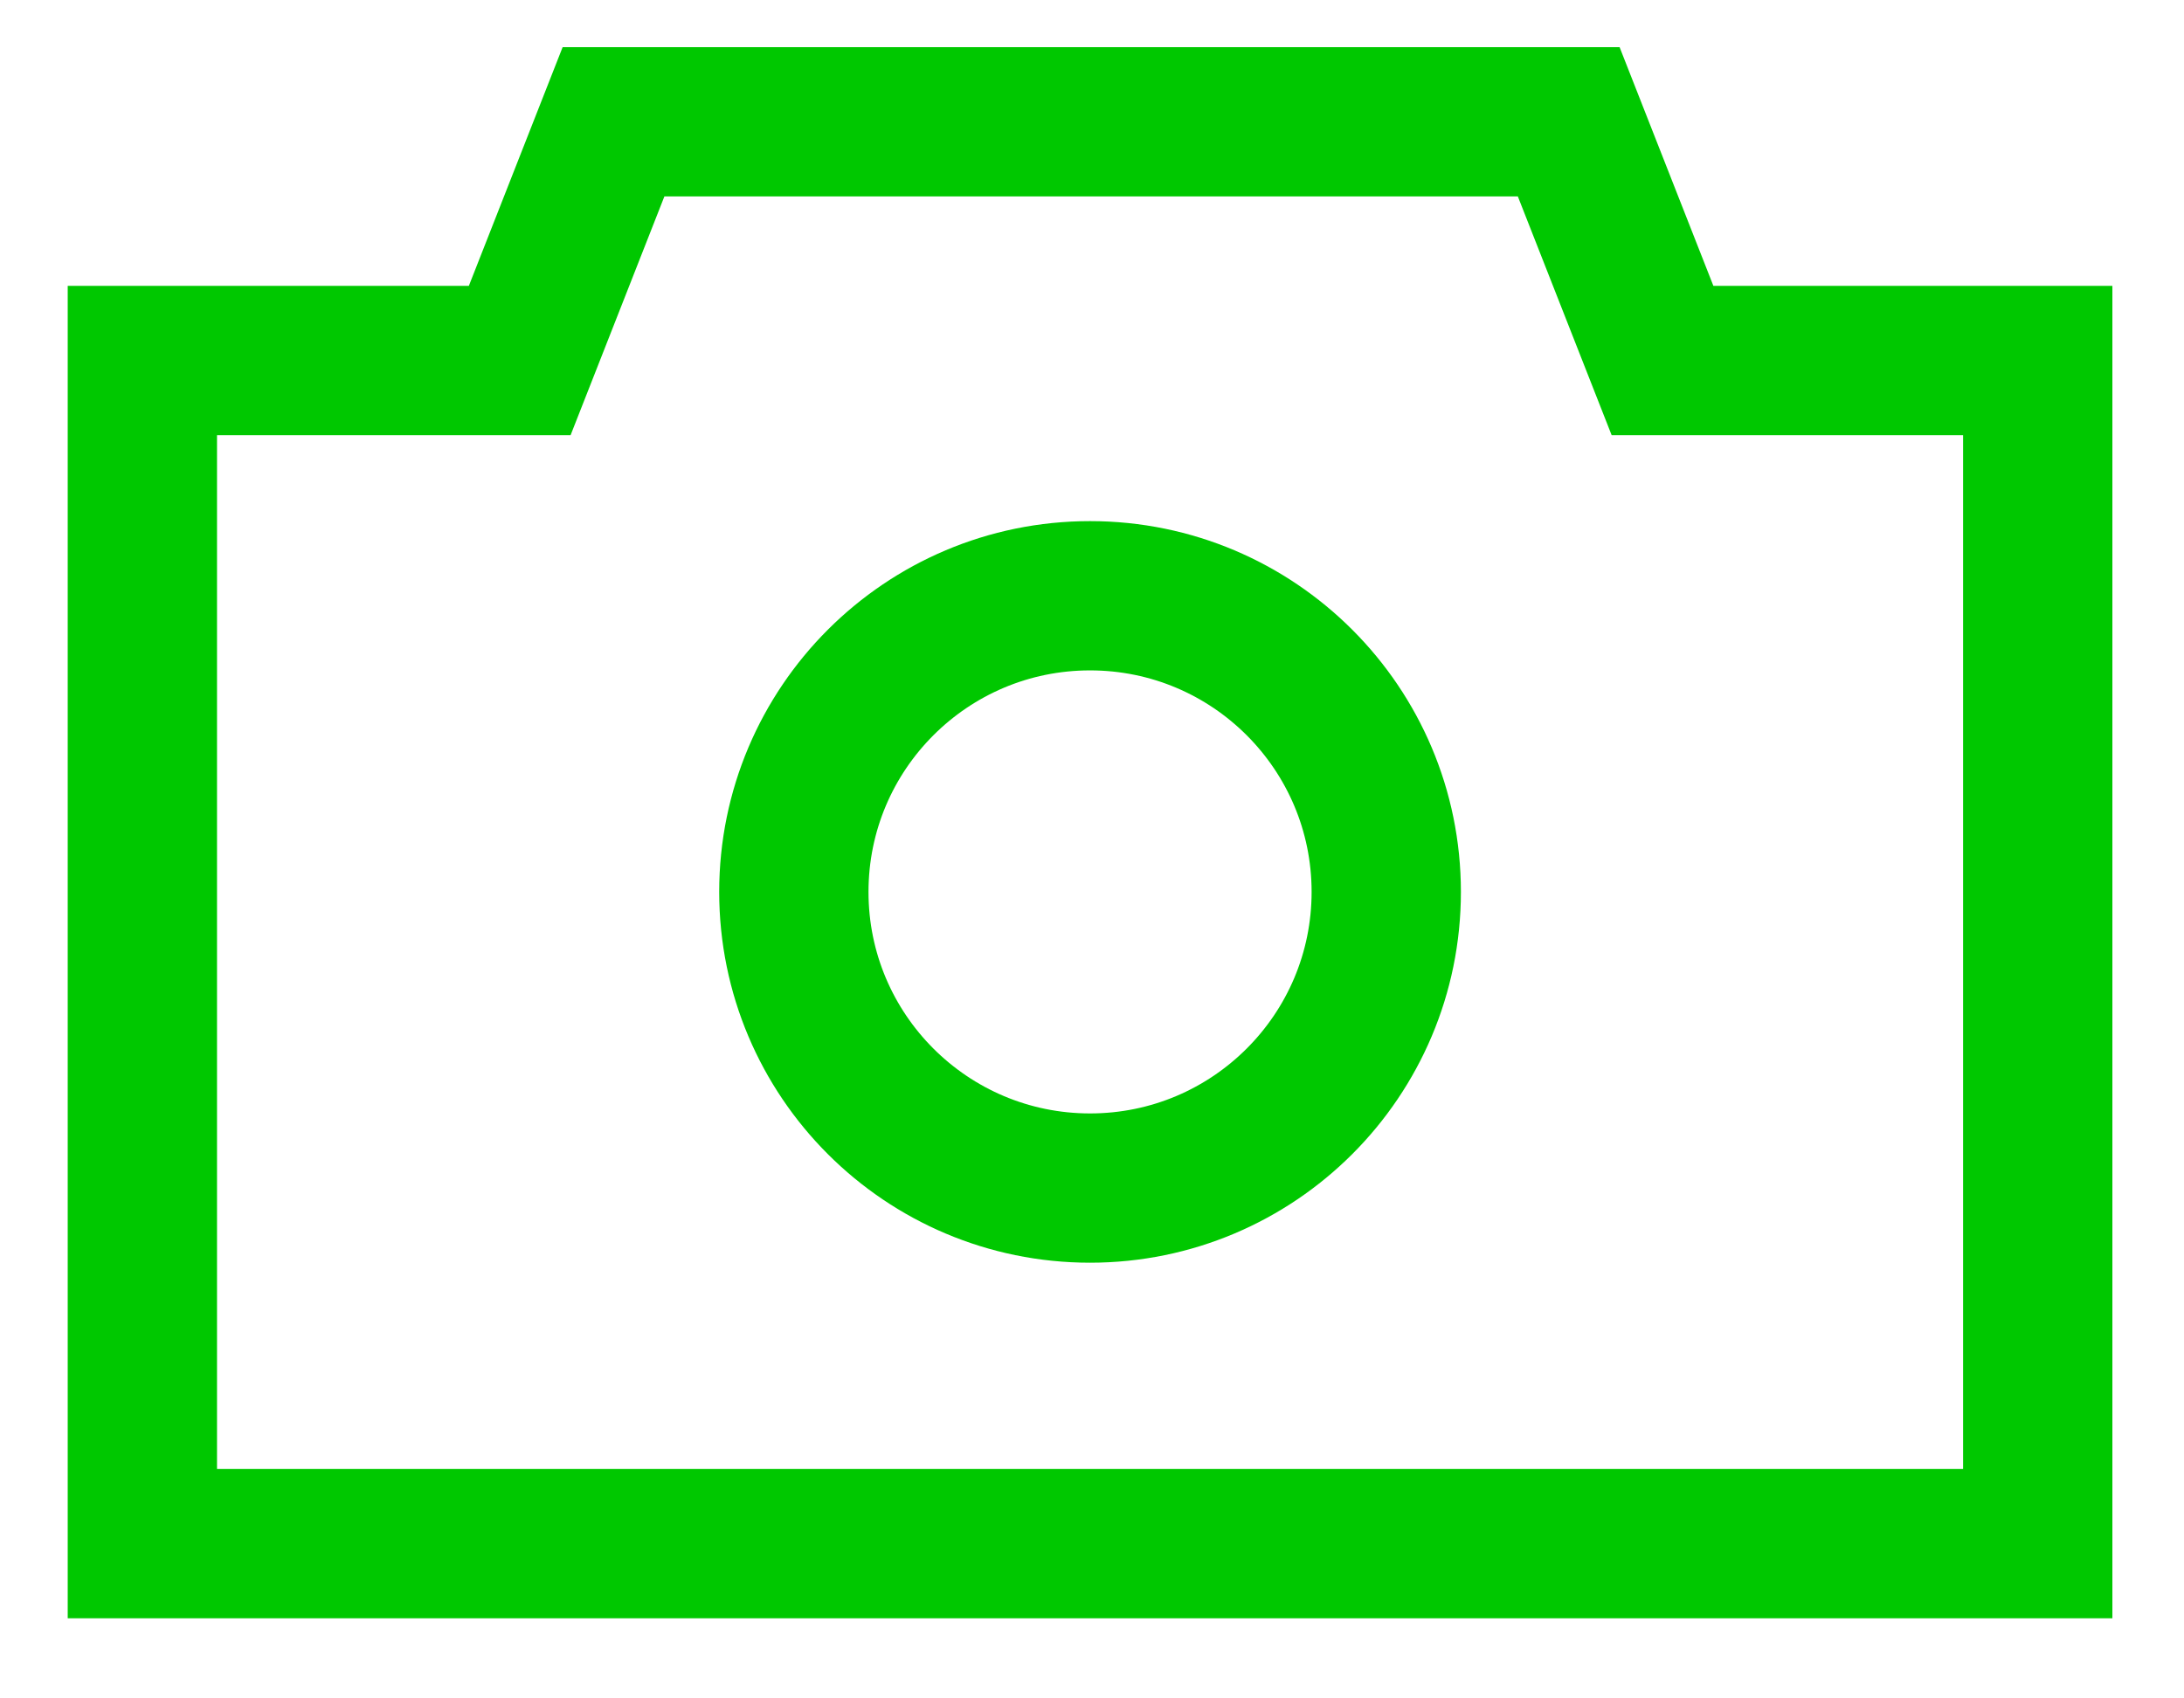
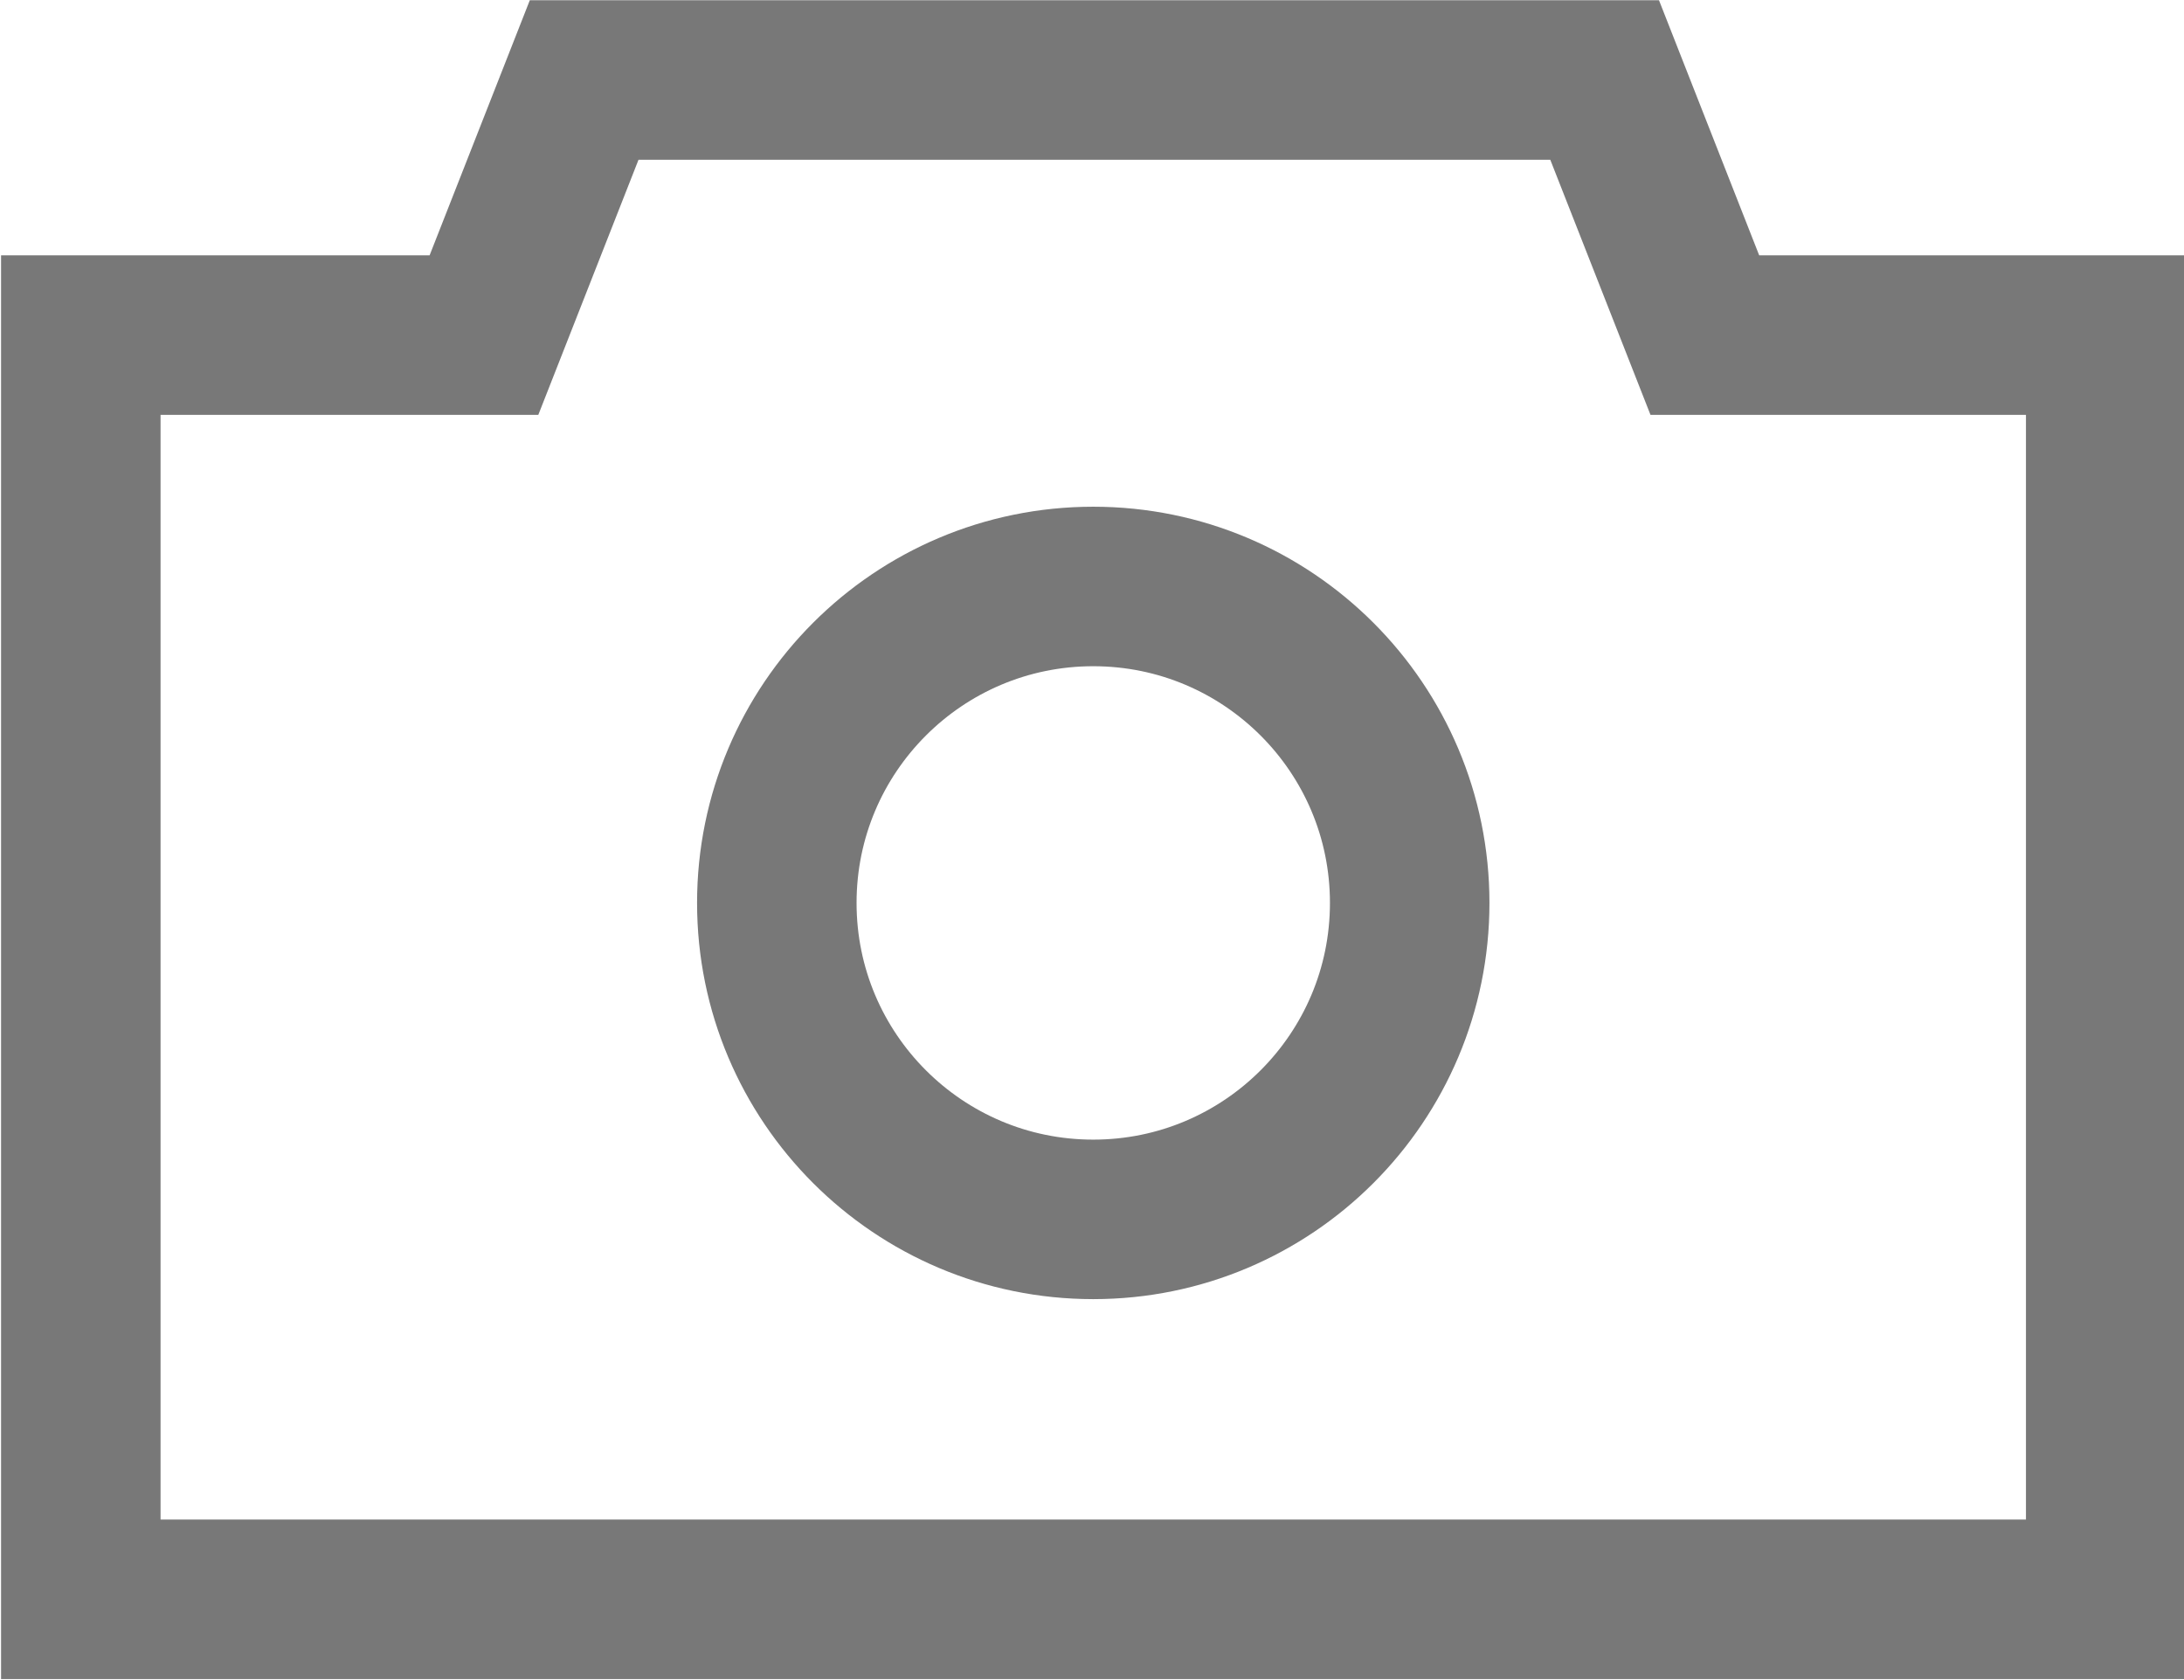
- <svg xmlns="http://www.w3.org/2000/svg" version="1.1" id="Layer_4" x="0px" y="0px" width="1024px" height="796px" viewBox="0 0 1024 796" enable-background="new 0 0 1024 796" xml:space="preserve">
-   <polygon fill="none" stroke="#00C800" stroke-width="70" stroke-miterlimit="10" points="779.492,169.06 735.516,57.105   287.656,57.105 243.679,169.06 188.681,169.059 66.749,169.059 66.749,723.87 955.422,723.87 955.422,169.059 836.145,169.059 " />
-   <path fill="none" stroke="#00C800" stroke-width="70" stroke-miterlimit="10" d="M649.964,418.252  c0,76.701-62.178,138.88-138.878,138.88c-76.701,0-138.879-62.179-138.879-138.88c0-76.697,62.178-138.877,138.879-138.877  C587.786,279.375,649.964,341.555,649.964,418.252z" />
+ <svg xmlns="http://www.w3.org/2000/svg" version="1.1" id="Layer_7" x="0px" y="0px" width="958.5px" height="737px" viewBox="0 0 958.5 737" enable-background="new 0 0 958.5 737" xml:space="preserve">
+   <polyline fill="none" stroke="#22B14C" stroke-width="50" stroke-miterlimit="10" points="4041.283,-1258.427 4715.078,-584.632   5388.873,-1258.427 " />
+   <g>
+     <g>
+       <g>
+         <g>
+           <polygon fill="none" stroke="#22B14C" stroke-width="10" stroke-miterlimit="10" points="3874.482,209.138 3815.985,209.138       3815.985,-221.439 3815.985,-356.938 3874.482,-356.938     " />
+           <g>
+             <g>
+               <path fill="none" stroke="#22B14C" stroke-width="10" stroke-miterlimit="10" d="M3806.233-221.334c-6.627,0-12-5.372-12-12        v-176c0-6.627,5.373-12,12-12h78c6.628,0,12,5.373,12,12v176c0,6.628-5.372,12-12,12" />
+               <path fill="none" stroke="#22B14C" stroke-width="10" stroke-miterlimit="10" d="M3766.459-299.584        c-12.012,0-21.75-9.737-21.75-21.75c0-12.012,9.738-21.75,21.75-21.75" />
+               <rect x="3896.233" y="-363.834" fill="none" stroke="#22B14C" stroke-width="10" stroke-miterlimit="10" width="33.226" height="85" />
+               <rect x="3766.459" y="-363.834" fill="none" stroke="#22B14C" stroke-width="10" stroke-miterlimit="10" width="27.774" height="85" />
+               <rect x="3929.459" y="-344.667" fill="none" stroke="#22B14C" stroke-width="10" stroke-miterlimit="10" width="21" height="46.667" />
+             </g>
+             <line fill="none" stroke="#22B14C" stroke-width="10" stroke-miterlimit="10" x1="3806.233" y1="-221.334" x2="3815.985" y2="-221.334" />
+             <line fill="none" stroke="#22B14C" stroke-width="10" stroke-miterlimit="10" x1="3884.233" y1="-221.334" x2="3874.482" y2="-221.334" />
+           </g>
+           <g>
+             <g>
+               <path fill="none" stroke="#22B14C" stroke-width="10" stroke-miterlimit="10" d="M3806.233,73.532c-6.628,0-12,5.372-12,12        v176.001c0,6.626,5.373,11.999,11.999,11.999h78c6.628,0,12.001-5.373,12-12l0.001-176c0-6.628-5.372-12-12-12" />
+               <path fill="none" stroke="#22B14C" stroke-width="10" stroke-miterlimit="10" d="M3766.459,151.782        c-12.013,0-21.75,9.737-21.75,21.75s9.737,21.75,21.75,21.75" />
+               <rect x="3896.233" y="131.033" fill="none" stroke="#22B14C" stroke-width="10" stroke-miterlimit="10" width="33.225" height="84.999" />
+               <rect x="3766.459" y="131.033" fill="none" stroke="#22B14C" stroke-width="10" stroke-miterlimit="10" width="27.774" height="85" />
+               <rect x="3929.459" y="150.199" fill="none" stroke="#22B14C" stroke-width="10" stroke-miterlimit="10" width="20.999" height="46.666" />
+             </g>
+             <line fill="none" stroke="#22B14C" stroke-width="10" stroke-miterlimit="10" x1="3806.233" y1="73.532" x2="3815.985" y2="73.532" />
+             <line fill="none" stroke="#22B14C" stroke-width="10" stroke-miterlimit="10" x1="3884.233" y1="73.532" x2="3874.481" y2="73.532" />
+           </g>
+         </g>
+         <g>
+           <polygon fill="none" stroke="#22B14C" stroke-width="10" stroke-miterlimit="10" points="4333.263,209.138 4391.76,209.138       4391.76,-221.439 4391.76,-356.938 4333.263,-356.938     " />
+           <g>
+             <g>
+               <path fill="none" stroke="#22B14C" stroke-width="10" stroke-miterlimit="10" d="M4401.511-221.334c6.628,0,12-5.372,12-12        v-176c0-6.627-5.372-12-12-12h-78c-6.627,0-12,5.373-12,12v176c0,6.628,5.373,12,12,12" />
+               <path fill="none" stroke="#22B14C" stroke-width="10" stroke-miterlimit="10" d="M4441.285-299.584        c12.013,0,21.75-9.737,21.75-21.75c0-12.012-9.737-21.75-21.75-21.75" />
+               <rect x="4278.285" y="-363.834" fill="none" stroke="#22B14C" stroke-width="10" stroke-miterlimit="10" width="33.226" height="85" />
+               <rect x="4413.511" y="-363.834" fill="none" stroke="#22B14C" stroke-width="10" stroke-miterlimit="10" width="27.774" height="85" />
+               <rect x="4257.285" y="-344.667" fill="none" stroke="#22B14C" stroke-width="10" stroke-miterlimit="10" width="21" height="46.667" />
+             </g>
+             <line fill="none" stroke="#22B14C" stroke-width="10" stroke-miterlimit="10" x1="4401.511" y1="-221.334" x2="4391.76" y2="-221.334" />
+             <line fill="none" stroke="#22B14C" stroke-width="10" stroke-miterlimit="10" x1="4323.511" y1="-221.334" x2="4333.263" y2="-221.334" />
+           </g>
+           <g>
+             <g>
+               <path fill="none" stroke="#22B14C" stroke-width="10" stroke-miterlimit="10" d="M4401.511,73.532c6.628,0,12,5.372,12,12        v176.001c0,6.626-5.373,11.999-11.999,11.999h-78c-6.628,0-12.001-5.373-12-12l-0.001-176c0-6.628,5.372-12,12-12" />
+               <path fill="none" stroke="#22B14C" stroke-width="10" stroke-miterlimit="10" d="M4441.285,151.782        c12.013,0,21.75,9.737,21.75,21.75s-9.737,21.75-21.75,21.75" />
+               <rect x="4278.286" y="131.033" fill="none" stroke="#22B14C" stroke-width="10" stroke-miterlimit="10" width="33.225" height="84.999" />
+               <rect x="4413.511" y="131.033" fill="none" stroke="#22B14C" stroke-width="10" stroke-miterlimit="10" width="27.774" height="85" />
+               <rect x="4257.286" y="150.199" fill="none" stroke="#22B14C" stroke-width="10" stroke-miterlimit="10" width="20.999" height="46.666" />
+             </g>
+             <line fill="none" stroke="#22B14C" stroke-width="10" stroke-miterlimit="10" x1="4401.511" y1="73.532" x2="4391.759" y2="73.532" />
+             <line fill="none" stroke="#22B14C" stroke-width="10" stroke-miterlimit="10" x1="4323.511" y1="73.532" x2="4333.263" y2="73.532" />
+           </g>
+         </g>
+       </g>
+       <g>
+         <path fill="none" stroke="#22B14C" stroke-width="10" stroke-miterlimit="10" d="M4164.275,196.999h-125.379h-7.339     c-83.743-66.512-134.62-154.018-134.62-249.899c0-95.887,66.154-183.388,149.897-249.899l1.222,0.415h94.831" />
+         <path fill="none" stroke="#22B14C" stroke-width="10" stroke-miterlimit="10" d="M4043.469,196.999h125.38h7.338     c83.743-66.512,134.62-154.018,134.62-249.899c0-95.887-66.154-183.388-149.896-249.899l-1.223,0.415h-94.831" />
+       </g>
+       <g>
+         <path fill="none" stroke="#22B14C" stroke-width="10" stroke-miterlimit="10" d="M4032.428,193.89     c-22.852-60.268-37.041-144.442-37.041-237.578c0-103.055,32.648-195.136,59.905-256.002" />
+         <path fill="none" stroke="#22B14C" stroke-width="10" stroke-miterlimit="10" d="M4173.106,193.89     c22.851-60.268,37.04-144.442,37.04-237.578c0-103.055-32.647-195.136-59.904-256.002" />
+       </g>
+       <g>
+         <line fill="none" stroke="#22B14C" stroke-width="10" stroke-miterlimit="10" x1="3902.54" y1="-121.9" x2="3875.587" y2="-121.9" />
+         <line fill="none" stroke="#22B14C" stroke-width="10" stroke-miterlimit="10" x1="3902.54" y1="-25.9" x2="3875.587" y2="-25.9" />
+       </g>
+       <g>
+         <line fill="none" stroke="#22B14C" stroke-width="10" stroke-miterlimit="10" x1="4309.601" y1="-121.9" x2="4334.369" y2="-121.9" />
+         <line fill="none" stroke="#22B14C" stroke-width="10" stroke-miterlimit="10" x1="4309.601" y1="-25.9" x2="4334.369" y2="-25.9" />
+       </g>
+     </g>
+     <g>
+       <path fill="none" stroke="#22B14C" stroke-width="10" stroke-miterlimit="10" d="M4024.899-215.303    c15.268,33.166,24.803,71.458,26.641,112.51c2.965,66.216-14.657,127.071-45.544,171.935" />
+       <path fill="none" stroke="#22B14C" stroke-width="10" stroke-miterlimit="10" d="M4182.846-215.303    c-15.268,33.166-24.803,71.458-26.641,112.51c-2.965,66.216,14.657,127.071,45.544,171.935" />
+     </g>
+     <g>
+       <line fill="none" stroke="#22B14C" stroke-width="10" stroke-miterlimit="10" x1="4004.121" y1="-127.318" x2="3926.932" y2="-162.094" />
+       <line fill="none" stroke="#22B14C" stroke-width="10" stroke-miterlimit="10" x1="4203.624" y1="-127.318" x2="4280.813" y2="-162.094" />
+     </g>
+     <g>
+       <line fill="none" stroke="#22B14C" stroke-width="10" stroke-miterlimit="10" x1="4203.623" y1="40.906" x2="4280.813" y2="75.682" />
+       <line fill="none" stroke="#22B14C" stroke-width="10" stroke-miterlimit="10" x1="4004.12" y1="40.906" x2="3926.932" y2="75.682" />
+     </g>
+   </g>
+   <path fill="none" stroke="#22B14C" stroke-width="15" stroke-miterlimit="10" d="M3450.514-603.516v-190.361  c0-59.543,48.266-107.813,107.816-107.813h92.834c59.54,0,107.812,48.27,107.812,107.813v190.361H3450.514z" />
+   <path fill="none" stroke="#22B14C" stroke-width="15" stroke-miterlimit="10" d="M3450.514-793.877L3328.647-1391  c-9.828-32.506,8.557-66.826,41.063-76.652c32.507-9.829,66.825,8.558,76.653,41.064l165.101,524.898" />
+   <line fill="none" stroke="#22B14C" stroke-width="15" stroke-miterlimit="10" x1="3336.63" y1="-1354.503" x2="2552.797" y2="-1024.266" />
+   <line fill="none" stroke="#22B14C" stroke-width="15" stroke-miterlimit="10" x1="2533.761" y1="-1098.311" x2="3298.939" y2="-1421.817" />
+   <line fill="none" stroke="#22B14C" stroke-width="15" stroke-miterlimit="10" x1="3258.548" y1="-1472.814" x2="2476.868" y2="-1142.333" />
+   <line fill="none" stroke="#22B14C" stroke-width="15" stroke-miterlimit="10" x1="2434.95" y1="-1168.572" x2="3242.779" y2="-1510.109" />
+   <rect x="2402.167" y="-721.697" fill="none" stroke="#22B14C" stroke-width="15" stroke-miterlimit="10" width="133" height="200.989" />
+   <path fill="none" stroke="#22B14C" stroke-width="15" stroke-miterlimit="10" d="M3459.911-1383.521l205.426-24.232  c6.768,4.371,14.822,6.919,23.477,6.919c23.934,0,43.334-19.401,43.334-43.334c0-23.932-19.4-43.333-43.334-43.333  c-16.448,0-30.756,9.165-38.096,22.667l-135.556,1.557" />
+   <path fill="none" stroke="#22B14C" stroke-width="15" stroke-miterlimit="10" d="M2448.036-1117.99  c0,16.678-13.521,30.198-30.201,30.198c-16.675,0-30.196-13.521-30.196-30.198s13.521-30.198,30.196-30.198  C2434.515-1148.188,2448.036-1134.668,2448.036-1117.99z" />
+   <circle fill="none" stroke="#22B14C" stroke-width="15" stroke-miterlimit="10" cx="3689.481" cy="-1444.664" r="13.59" />
+   <rect x="2422.167" y="-947.834" fill="none" stroke="#22B14C" stroke-width="15" stroke-miterlimit="10" width="93.846" height="226.137" />
+   <rect x="2516.013" y="-878.834" fill="none" stroke="#22B14C" stroke-width="15" stroke-miterlimit="10" width="61.154" height="94" />
+   <rect x="2402.167" y="-878.834" fill="none" stroke="#22B14C" stroke-width="15" stroke-miterlimit="10" width="21.341" height="94" />
+   <path fill="none" stroke="#22B14C" stroke-width="15" stroke-miterlimit="10" d="M2519.163-1109.712l0.006-0.003l-100.096-71.51  l-74.812,52.436l62.733,93.831v86.224h117.32v-31.363c20.543-13.541,34.107-36.806,34.107-63.248  C2558.423-1071.944,2542.563-1096.831,2519.163-1109.712z" />
+   <line fill="none" stroke="#22B14C" stroke-width="15" stroke-miterlimit="10" x1="3726.222" y1="-1434.148" x2="3879.45" y2="-844.766" />
+   <line fill="none" stroke="#22B14C" stroke-width="15" stroke-miterlimit="10" x1="3682.583" y1="-1401.283" x2="3829.349" y2="-833.766" />
+   <circle fill="none" stroke="#22B14C" stroke-width="15" stroke-miterlimit="10" cx="3857.548" cy="-824.076" r="30.199" />
+   <line fill="none" stroke="#22B14C" stroke-width="15" stroke-miterlimit="10" x1="3822.859" y1="-854.273" x2="3732.147" y2="-865.038" />
+   <line fill="none" stroke="#22B14C" stroke-width="15" stroke-miterlimit="10" x1="3850.167" y1="-793.877" x2="3757.966" y2="-758.834" />
+   <path fill="none" stroke="#22B14C" stroke-width="15" stroke-miterlimit="10" d="M3500.811-1511.497l-226.253-25.919  c-11.031-1.264-21.777,4.076-27.434,13.635c-5.654,9.557-5.161,21.545,1.26,30.605l73.429,103.644  c6.481,9.148,17.561,13.371,28.119,11.406c2.593-0.482,5.157-1.34,7.614-2.588l152.82-77.724  c11.074-5.632,17.146-17.856,14.942-30.082C3523.106-1500.745,3513.151-1510.082,3500.811-1511.497z" />
+   <circle fill="none" stroke="#22B14C" stroke-width="15" stroke-miterlimit="10" cx="3273.167" cy="-1508.423" r="13.59" />
+   <circle fill="none" stroke="#22B14C" stroke-width="15" stroke-miterlimit="10" cx="3495.165" cy="-1482.889" r="13.59" />
+   <circle fill="none" stroke="#22B14C" stroke-width="15" stroke-miterlimit="10" cx="3345.576" cy="-1407.769" r="13.589" />
+   <rect x="2350.167" y="-664.834" fill="none" stroke="#22B14C" stroke-width="15" stroke-miterlimit="10" width="52" height="86" />
+   <rect x="2350.167" y="-878.834" fill="none" stroke="#22B14C" stroke-width="15" stroke-miterlimit="10" width="17" height="214" />
+   <rect x="2367.167" y="-857.834" fill="none" stroke="#22B14C" stroke-width="15" stroke-miterlimit="10" width="35" height="52" />
+   <circle fill="none" stroke="#22B14C" stroke-width="15" stroke-miterlimit="10" cx="3657.481" cy="-845.567" r="30.199" />
+   <path fill="none" stroke="#22B14C" stroke-width="15" stroke-miterlimit="10" d="M3682.635-712.287  c3.092,3.092,3.092,8.104,0,11.197l-38.254,38.253c-3.092,3.092-8.104,3.092-11.196,0L3525.422-770.6  c-3.092-3.092-3.092-8.105,0-11.197l38.254-38.253c3.092-3.093,8.104-3.093,11.196,0L3682.635-712.287z" />
+   <circle fill="none" stroke="#22B14C" stroke-width="30" stroke-miterlimit="10" cx="2916.35" cy="-2037.671" r="315.264" />
+   <rect x="2784.336" y="-2169.683" fill="none" stroke="#22B14C" stroke-width="30" stroke-miterlimit="10" width="264.027" height="264.025" />
+   <line fill="none" stroke="#787878" stroke-width="70" stroke-miterlimit="10" x1="1434.168" y1="-1756.286" x2="1434.168" y2="-1853.204" />
+   <line fill="none" stroke="#787878" stroke-width="70" stroke-miterlimit="10" x1="1767.5" y1="-1756.286" x2="1767.5" y2="-2041.956" />
+   <line fill="none" stroke="#787878" stroke-width="70" stroke-miterlimit="10" x1="2100.833" y1="-1756.286" x2="2100.833" y2="-2232.478" />
+   <line fill="none" stroke="#787878" stroke-width="70" stroke-miterlimit="10" x1="2434.165" y1="-1756.286" x2="2434.165" y2="-2422.952" />
+   <polygon fill="none" stroke="#787878" stroke-width="70" stroke-miterlimit="10" points="1069.222,-1881.942 1069.222,-1770.825   -43.283,-1770.825 -43.283,-2437.495 1069.222,-2437.495 1069.222,-2351.527 1069.222,-2326.382 1290.046,-2326.382   1290.046,-1881.942 " />
+   <g>
+     <line fill="none" stroke="#787878" stroke-width="70" stroke-miterlimit="10" x1="178.867" y1="-2332.383" x2="178.867" y2="-1881.947" />
+   </g>
+   <g>
+     <line fill="none" stroke="#787878" stroke-width="70" stroke-miterlimit="10" x1="401.16" y1="-2332.383" x2="401.16" y2="-1881.947" />
+   </g>
+   <g>
+     <line fill="none" stroke="#787878" stroke-width="70" stroke-miterlimit="10" x1="623.311" y1="-2332.383" x2="623.311" y2="-1881.947" />
+   </g>
+   <g>
+     <line fill="none" stroke="#787878" stroke-width="70" stroke-miterlimit="10" x1="845.603" y1="-2332.383" x2="845.603" y2="-1881.947" />
+   </g>
+   <line fill="none" stroke="#787878" stroke-width="70" stroke-miterlimit="10" x1="1069.222" y1="-2326.382" x2="1069.222" y2="-1881.942" />
+   <g>
+     <line fill="none" stroke="#787878" stroke-width="70" stroke-miterlimit="10" x1="-43.284" y1="-1663.499" x2="1290.046" y2="-1663.499" />
+     <line fill="none" stroke="#787878" stroke-width="70" stroke-miterlimit="10" x1="-43.284" y1="-996.835" x2="1290.046" y2="-996.835" />
+     <line fill="none" stroke="#787878" stroke-width="70" stroke-miterlimit="10" x1="-43.284" y1="-1330.166" x2="1290.046" y2="-1330.166" />
+   </g>
+   <g>
+     <polyline fill="none" stroke="#787878" stroke-width="70" stroke-miterlimit="10" points="238.771,-207.479 16.548,-207.479    16.548,-429.702  " />
+     <polyline fill="none" stroke="#787878" stroke-width="70" stroke-miterlimit="10" points="460.992,-207.474 683.215,-207.474    683.215,-429.7  " />
+     <polyline fill="none" stroke="#787878" stroke-width="70" stroke-miterlimit="10" points="460.992,-874.144 683.215,-874.144    683.215,-651.918  " />
+     <polyline fill="none" stroke="#787878" stroke-width="70" stroke-miterlimit="10" points="238.771,-874.144 16.549,-874.144    16.549,-651.918  " />
+   </g>
+   <polygon fill="none" stroke="#787878" stroke-width="70" stroke-miterlimit="10" points="748.208,147.06 704.232,35.105   256.373,35.105 212.395,147.06 157.397,147.059 35.465,147.059 35.465,701.87 924.138,701.87 924.138,147.059 804.861,147.059 " />
+   <path fill="none" stroke="#787878" stroke-width="70" stroke-miterlimit="10" d="M618.68,396.252  c0,76.701-62.178,138.88-138.878,138.88c-76.701,0-138.879-62.179-138.879-138.88c0-76.697,62.178-138.877,138.879-138.877  C556.502,257.375,618.68,319.555,618.68,396.252z" />
+   <g>
+     <circle fill="none" stroke="#787878" stroke-width="60" stroke-miterlimit="10" cx="494.622" cy="1145.601" r="333.333" />
+     <circle fill="none" stroke="#787878" stroke-width="60" stroke-miterlimit="10" cx="494.622" cy="1145.601" r="166.665" />
+   </g>
</svg>
